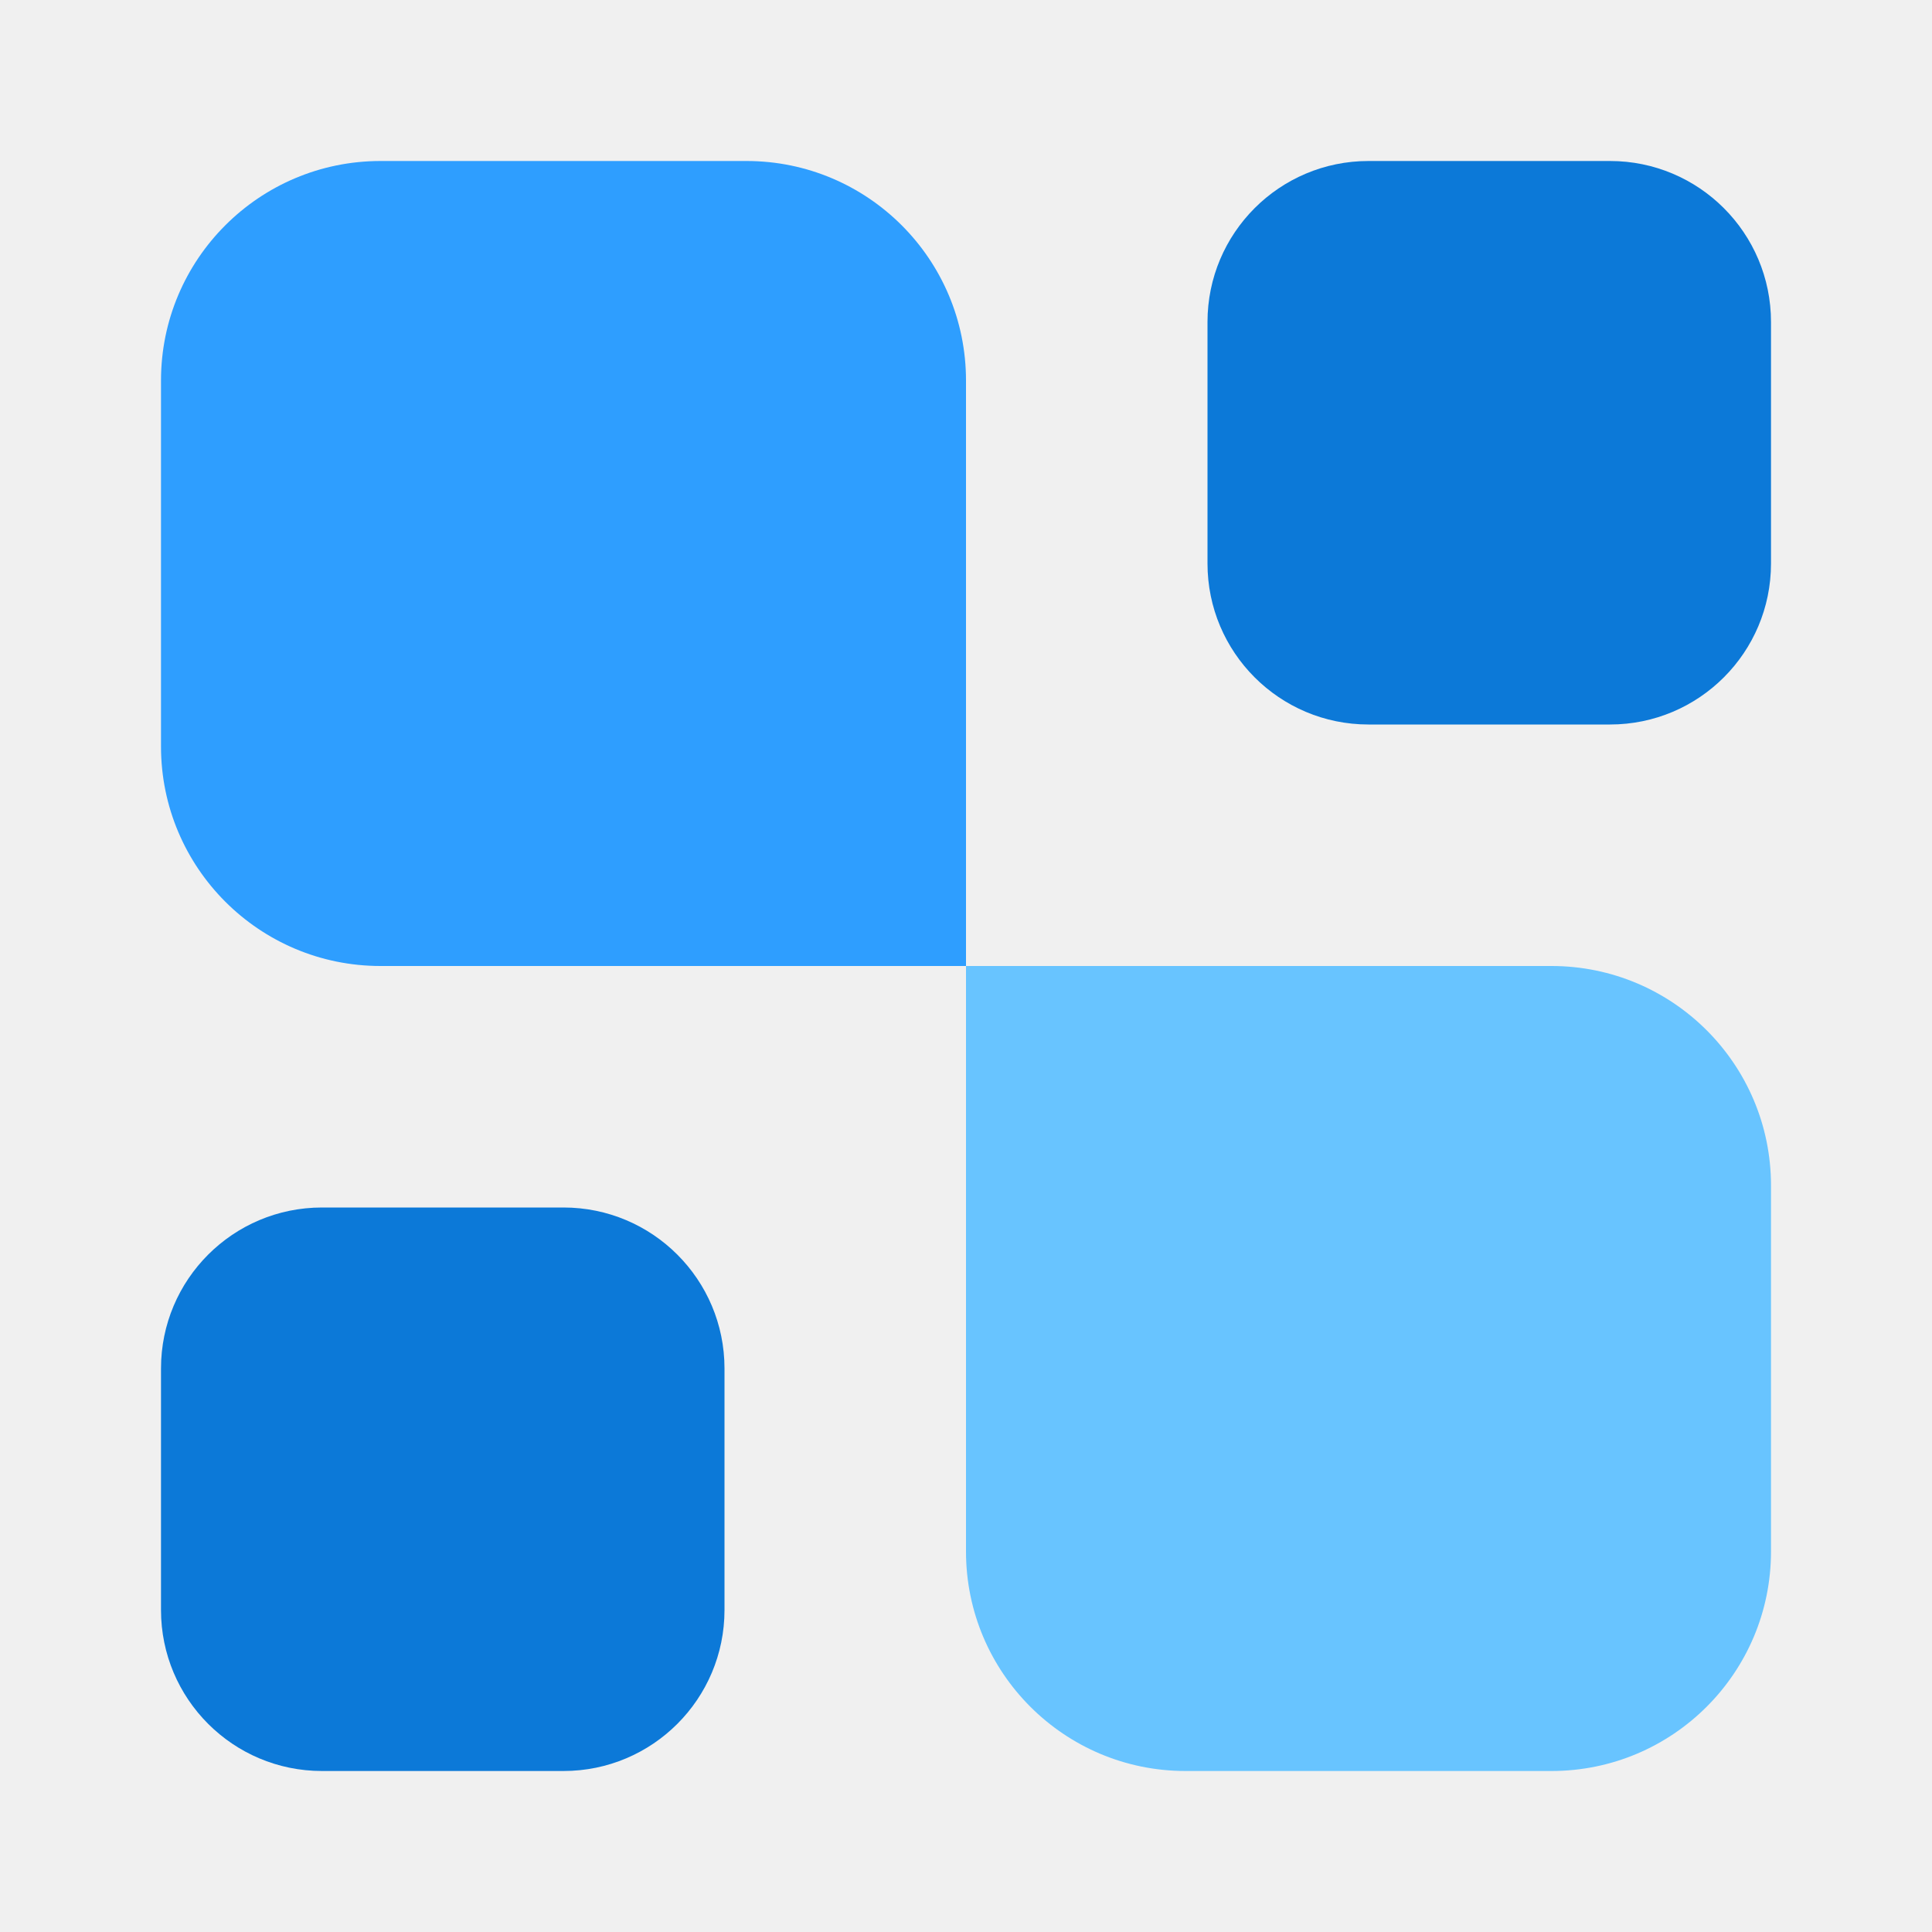
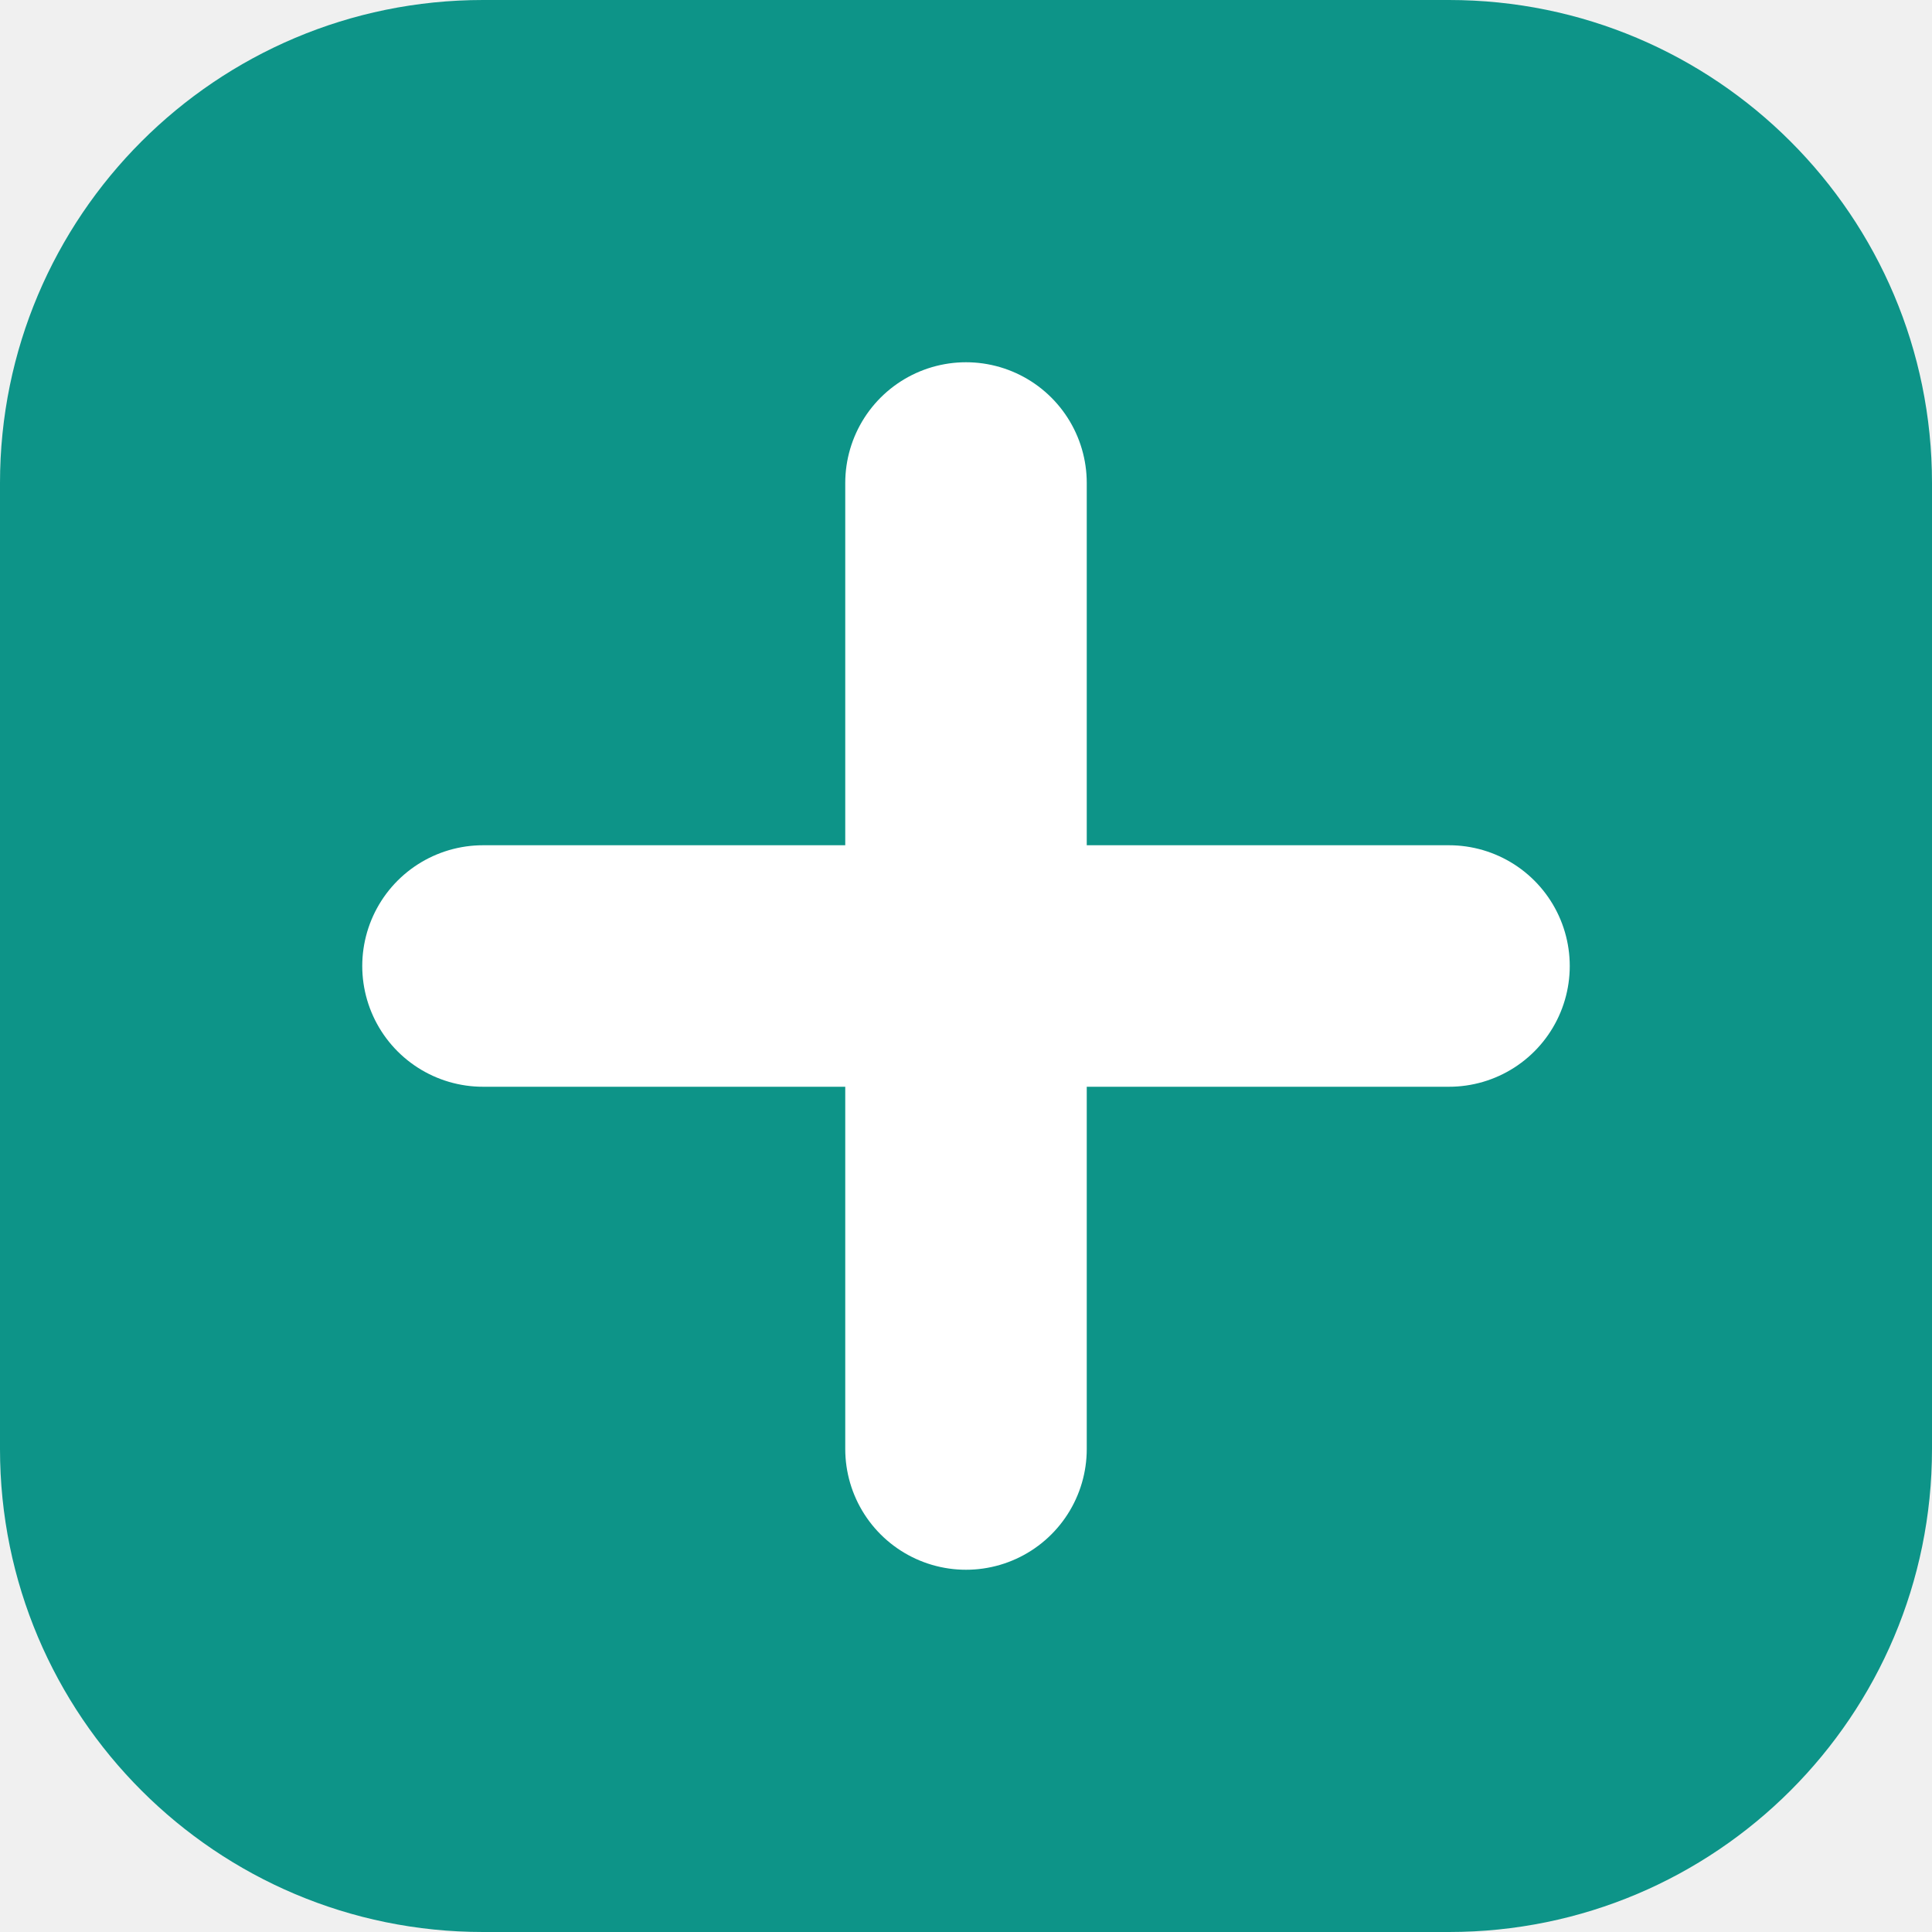
<svg xmlns="http://www.w3.org/2000/svg" width="24" height="24" viewBox="0 0 24 24" fill="none">
-   <path d="M22 19.273C22 20.779 20.779 22 19.273 22H14.727C13.221 22 12 20.779 12 19.273V12H19.273C20.779 12 22 13.221 22 14.727V19.273Z" fill="#68C4FF" />
-   <path d="M20 2C21.105 2 22 2.895 22 4V7C22 8.105 21.105 9 20 9H17C15.895 9 15 8.105 15 7V4C15 2.895 15.895 2 17 2H20Z" fill="#0C79D8" />
-   <path d="M7 15C8.105 15 9 15.895 9 17V20C9 21.105 8.105 22 7 22H4C2.895 22 2 21.105 2 20V17C2 15.895 2.895 15 4 15H7Z" fill="#0C79D8" />
-   <path d="M12 12H4.727C3.221 12 2 10.779 2 9.273V4.727C2 3.221 3.221 2 4.727 2H9.273C10.779 2 12 3.221 12 4.727V12Z" fill="#2E9EFF" />
+   <rect width="24" height="24" rx="6" fill="#0d9488" />
+   <path d="M12 6v12M6 12h12" stroke="#ffffff" stroke-width="3" stroke-linecap="round" />
</svg>
